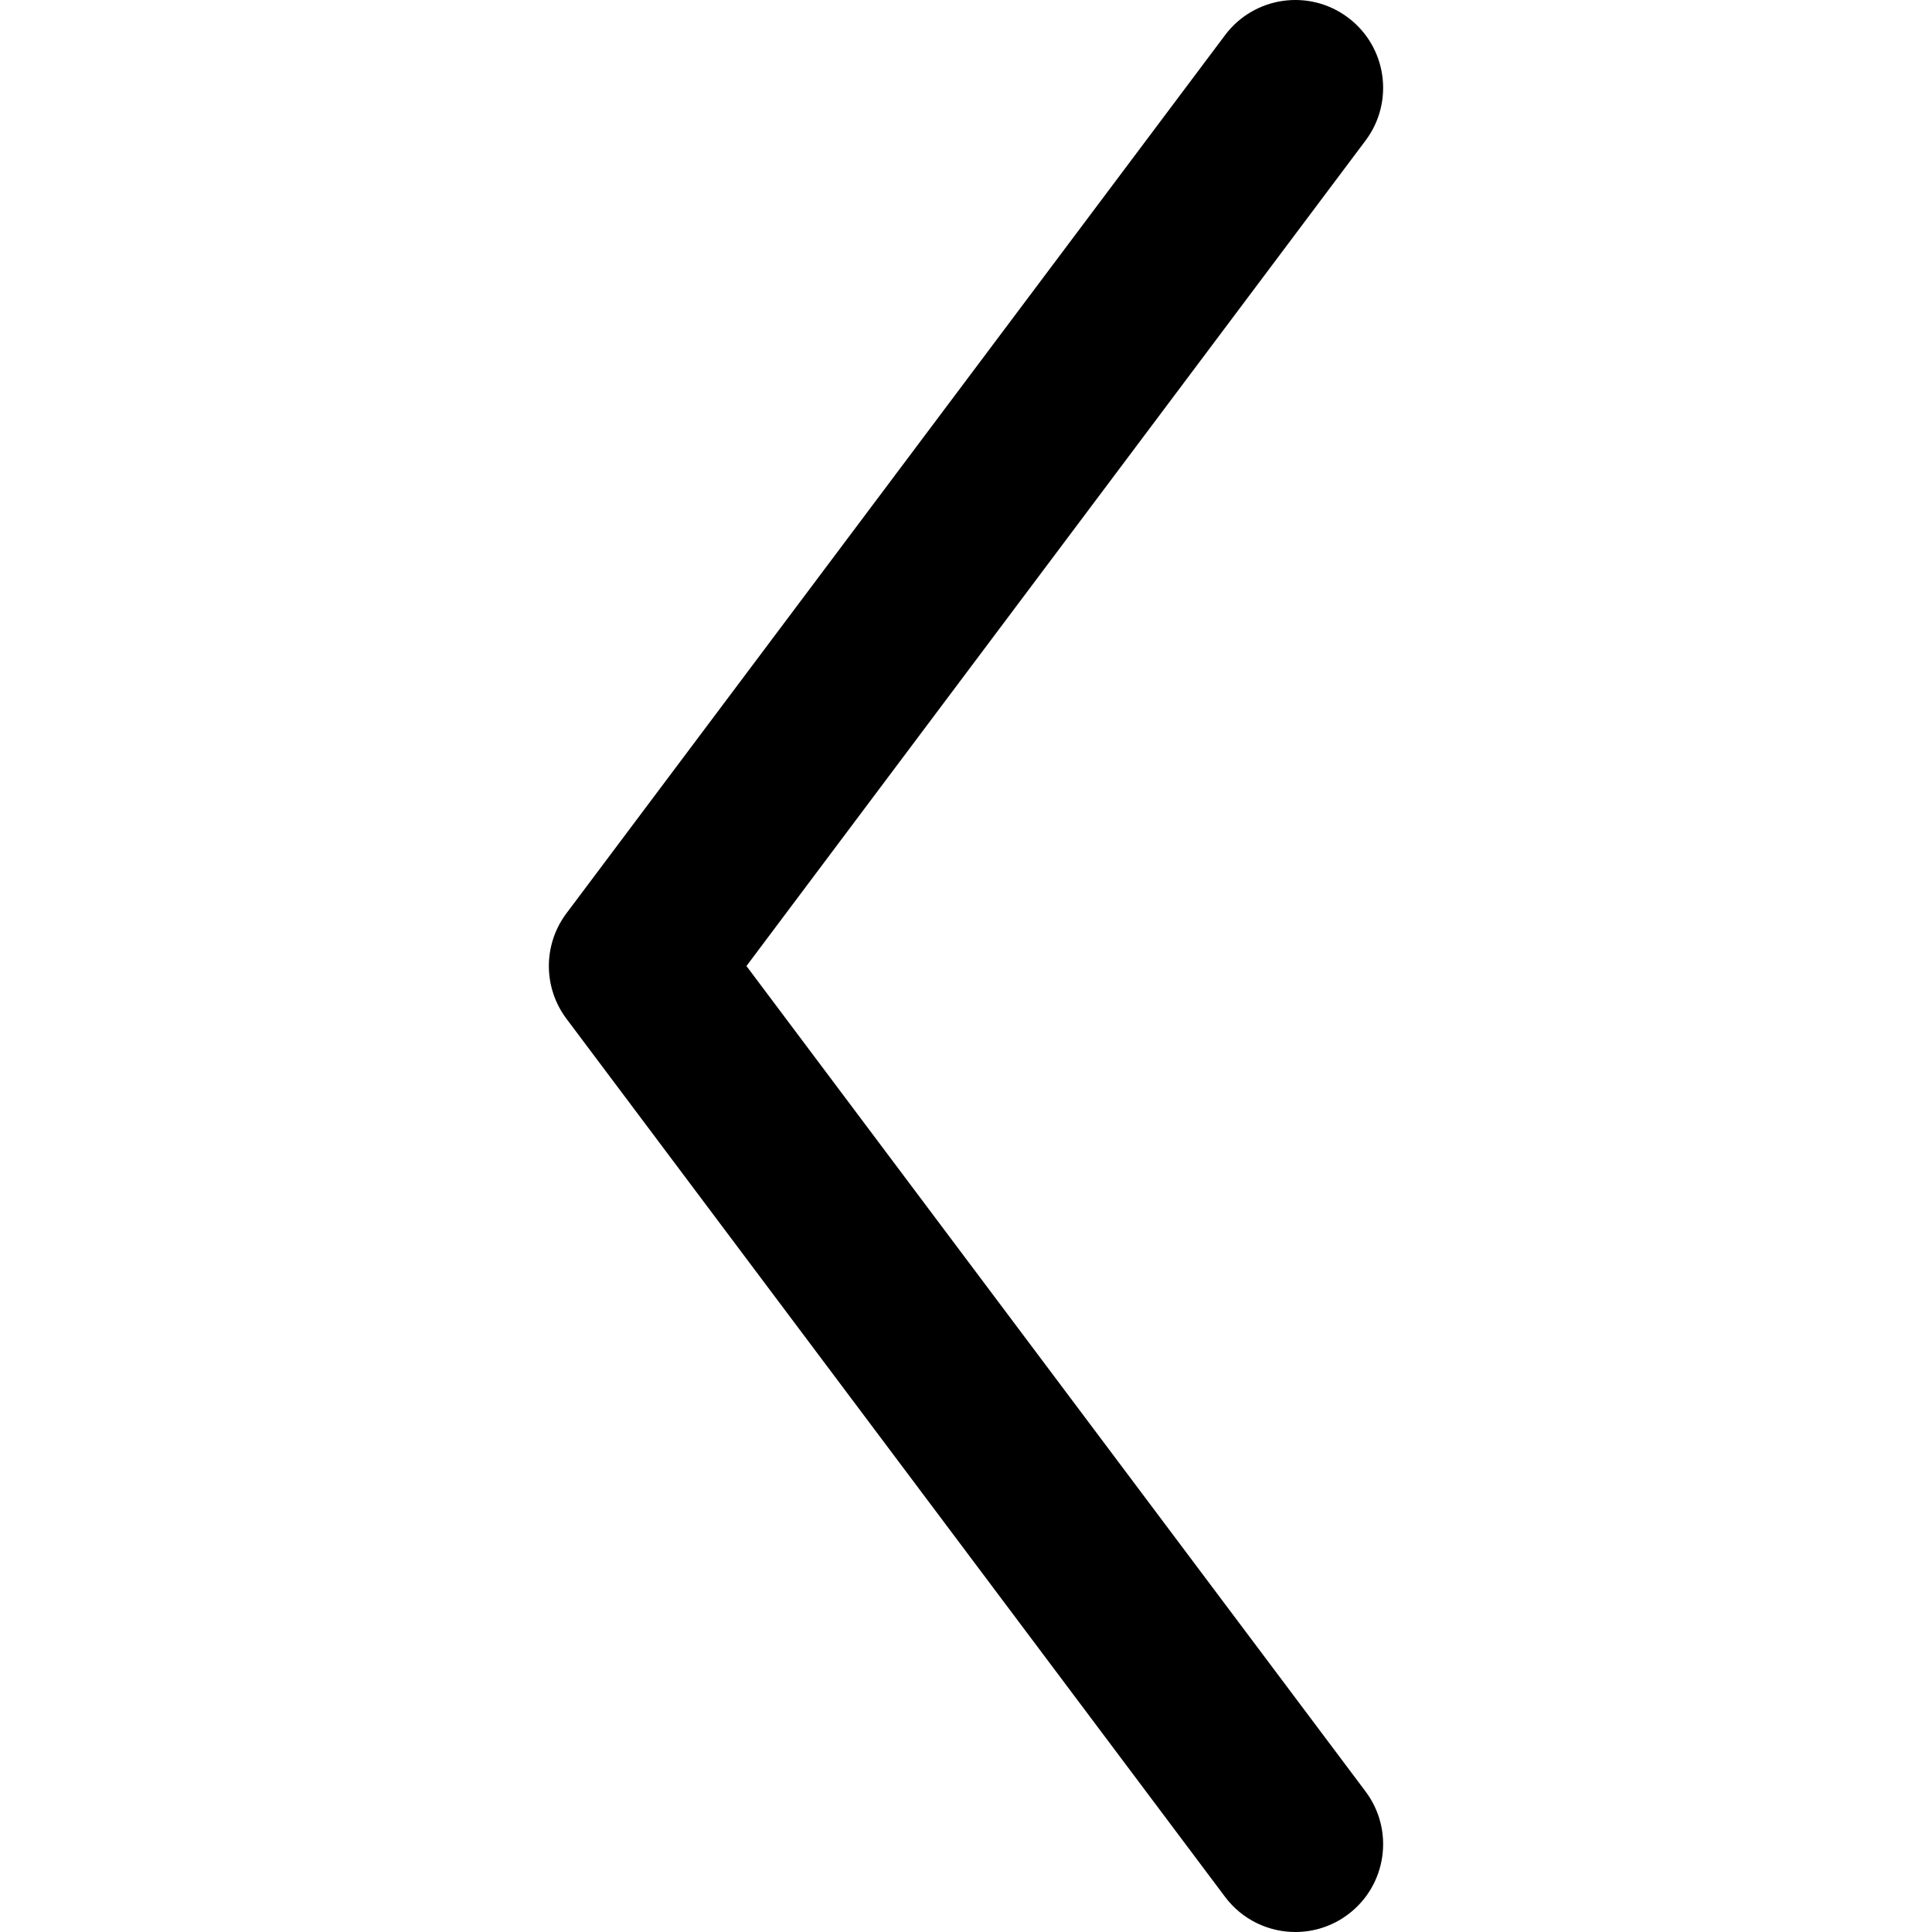
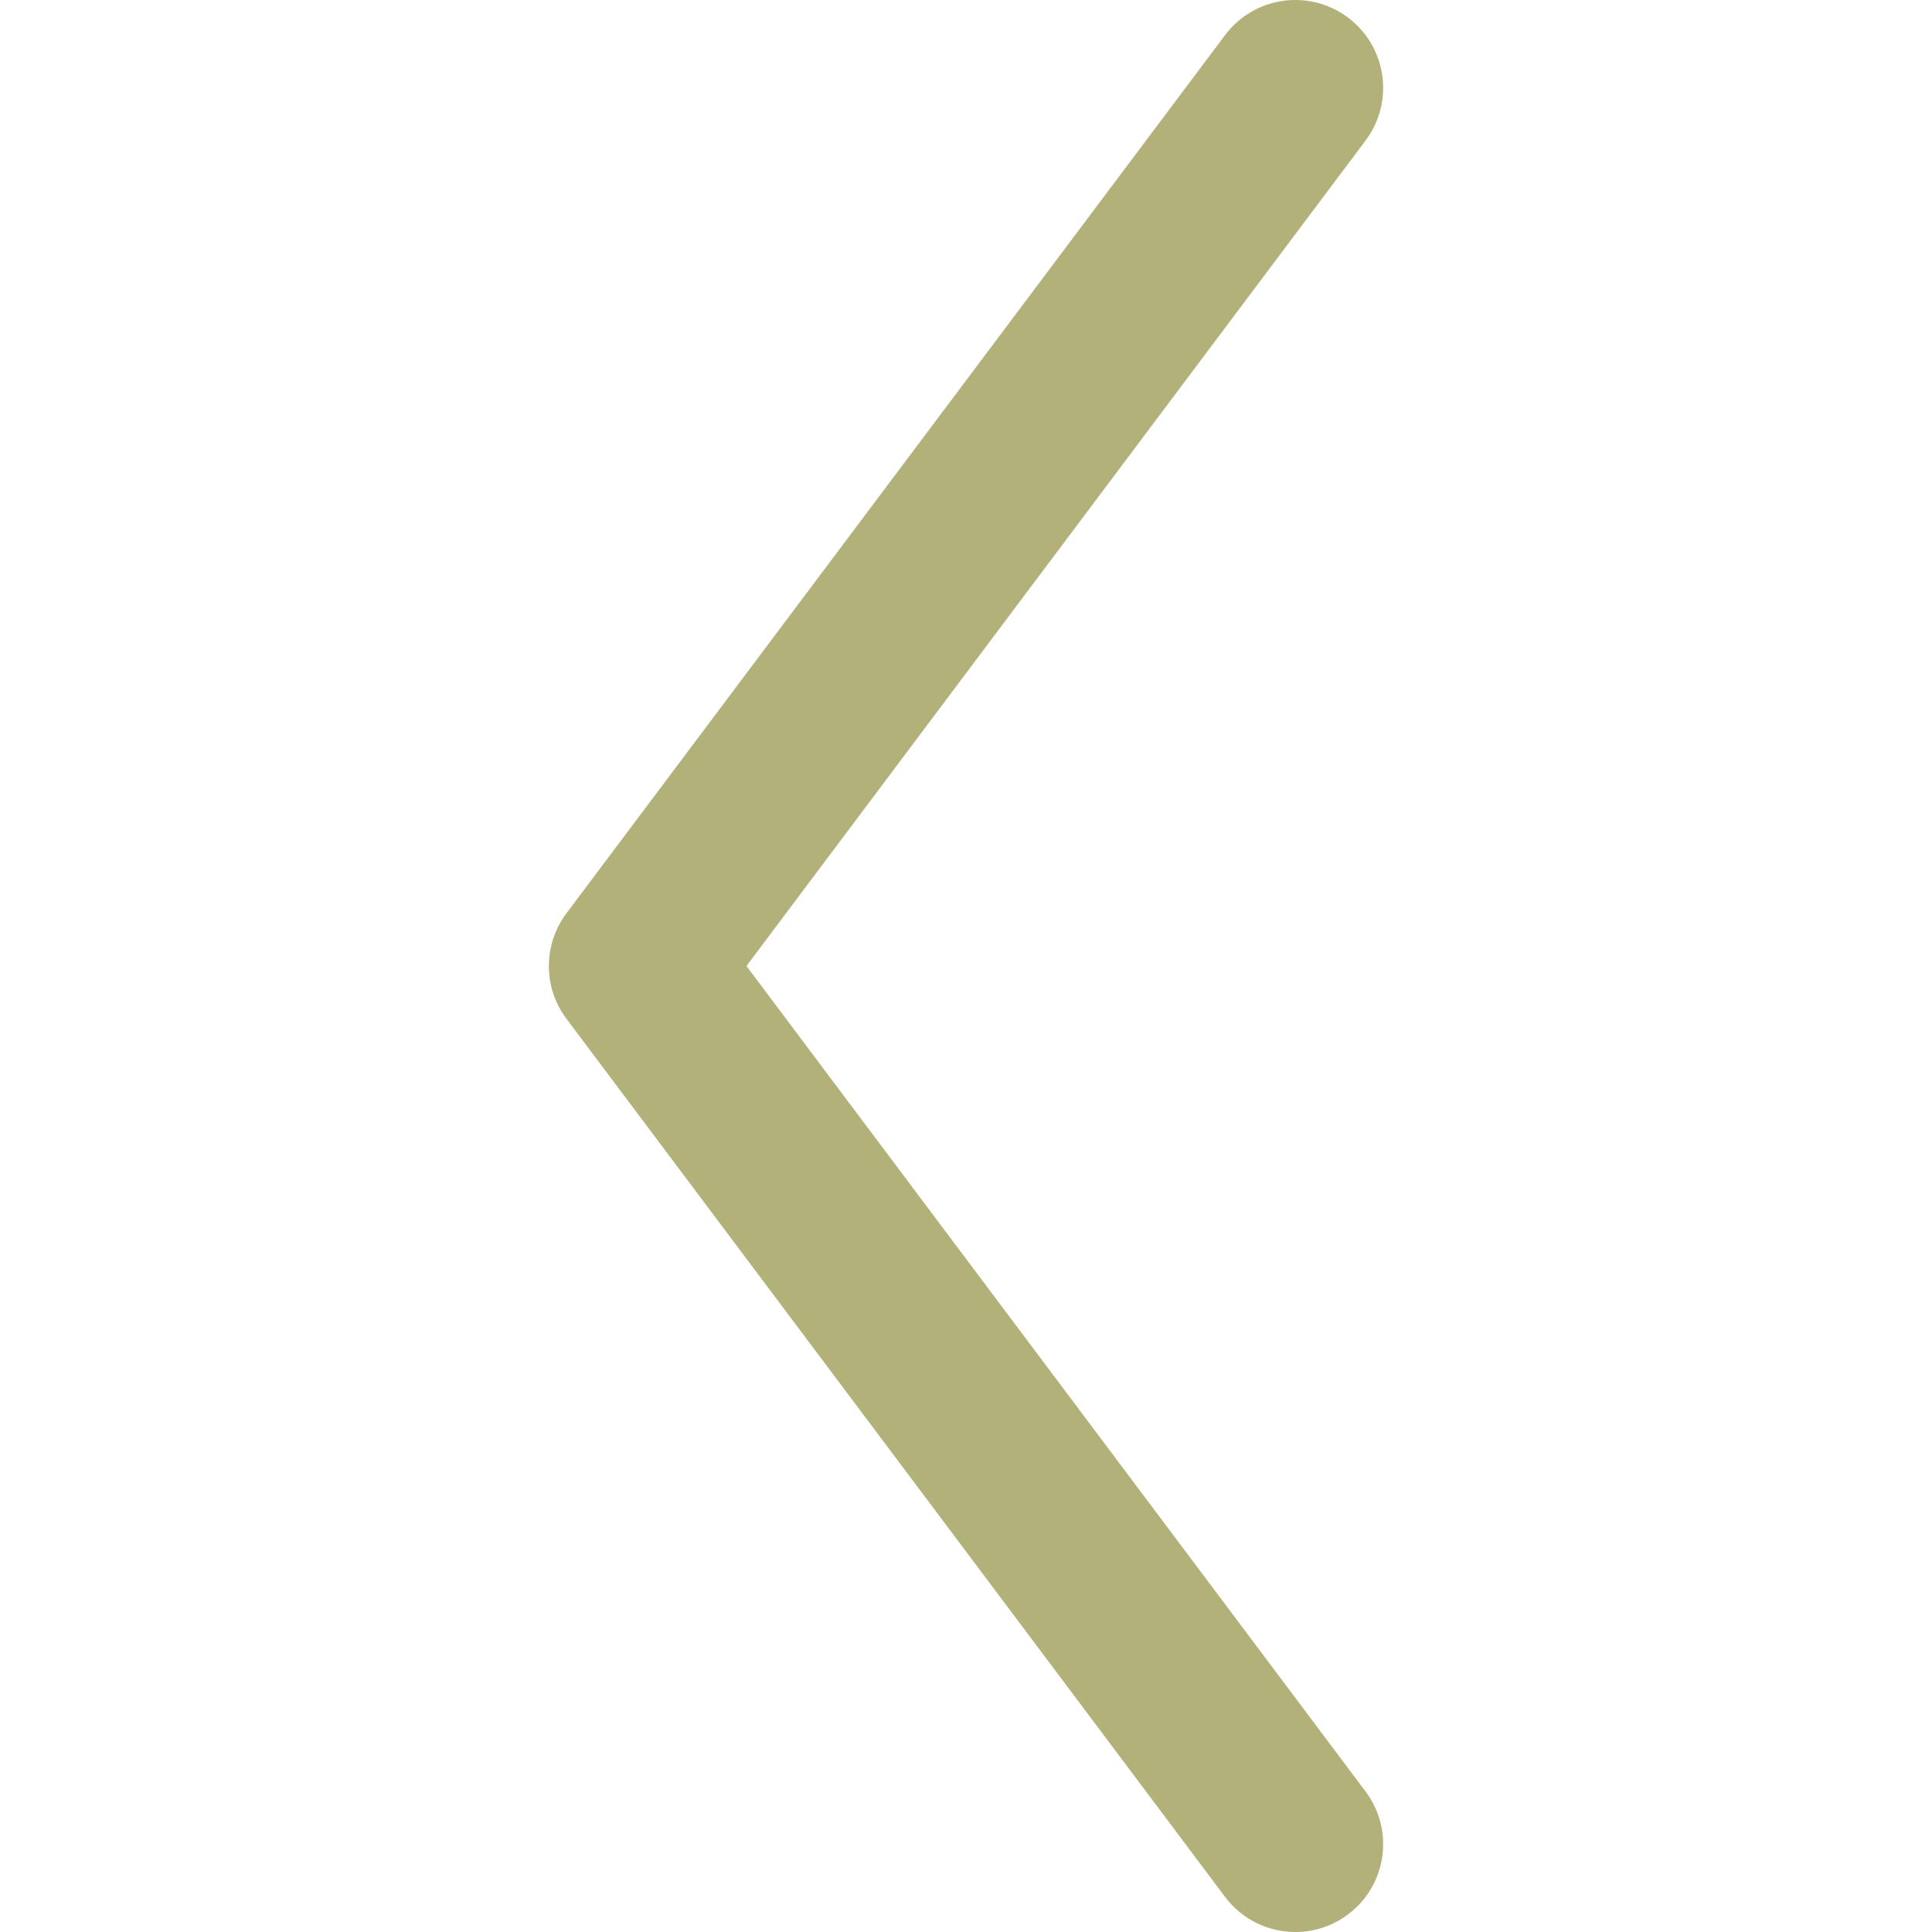
<svg xmlns="http://www.w3.org/2000/svg" version="1.1" id="Layer_1" x="0px" y="0px" viewBox="0 0 511.999 511.999" style="enable-background:new 0 0 511.999 511.999;" preserveAspectRatio="none" xml:space="preserve">
-   <path style="fill:#000000;" d="M361.889,474.762L197.817,256.006L361.889,37.237c7.713-10.283,5.627-24.871-4.655-32.582  c-10.282-7.713-24.871-5.626-32.582,4.655L150.109,242.042c-6.206,8.274-6.206,19.653,0,27.927l174.544,232.72  c4.572,6.097,11.56,9.311,18.637,9.311c4.858,0,9.759-1.517,13.945-4.656C367.518,499.631,369.602,485.044,361.889,474.762z" />
+   <path style="fill:#b1b179;" d="M361.889,474.762L197.817,256.006L361.889,37.237c7.713-10.283,5.627-24.871-4.655-32.582  c-10.282-7.713-24.871-5.626-32.582,4.655L150.109,242.042c-6.206,8.274-6.206,19.653,0,27.927l174.544,232.72  c4.572,6.097,11.56,9.311,18.637,9.311c4.858,0,9.759-1.517,13.945-4.656C367.518,499.631,369.602,485.044,361.889,474.762z" />
</svg>
